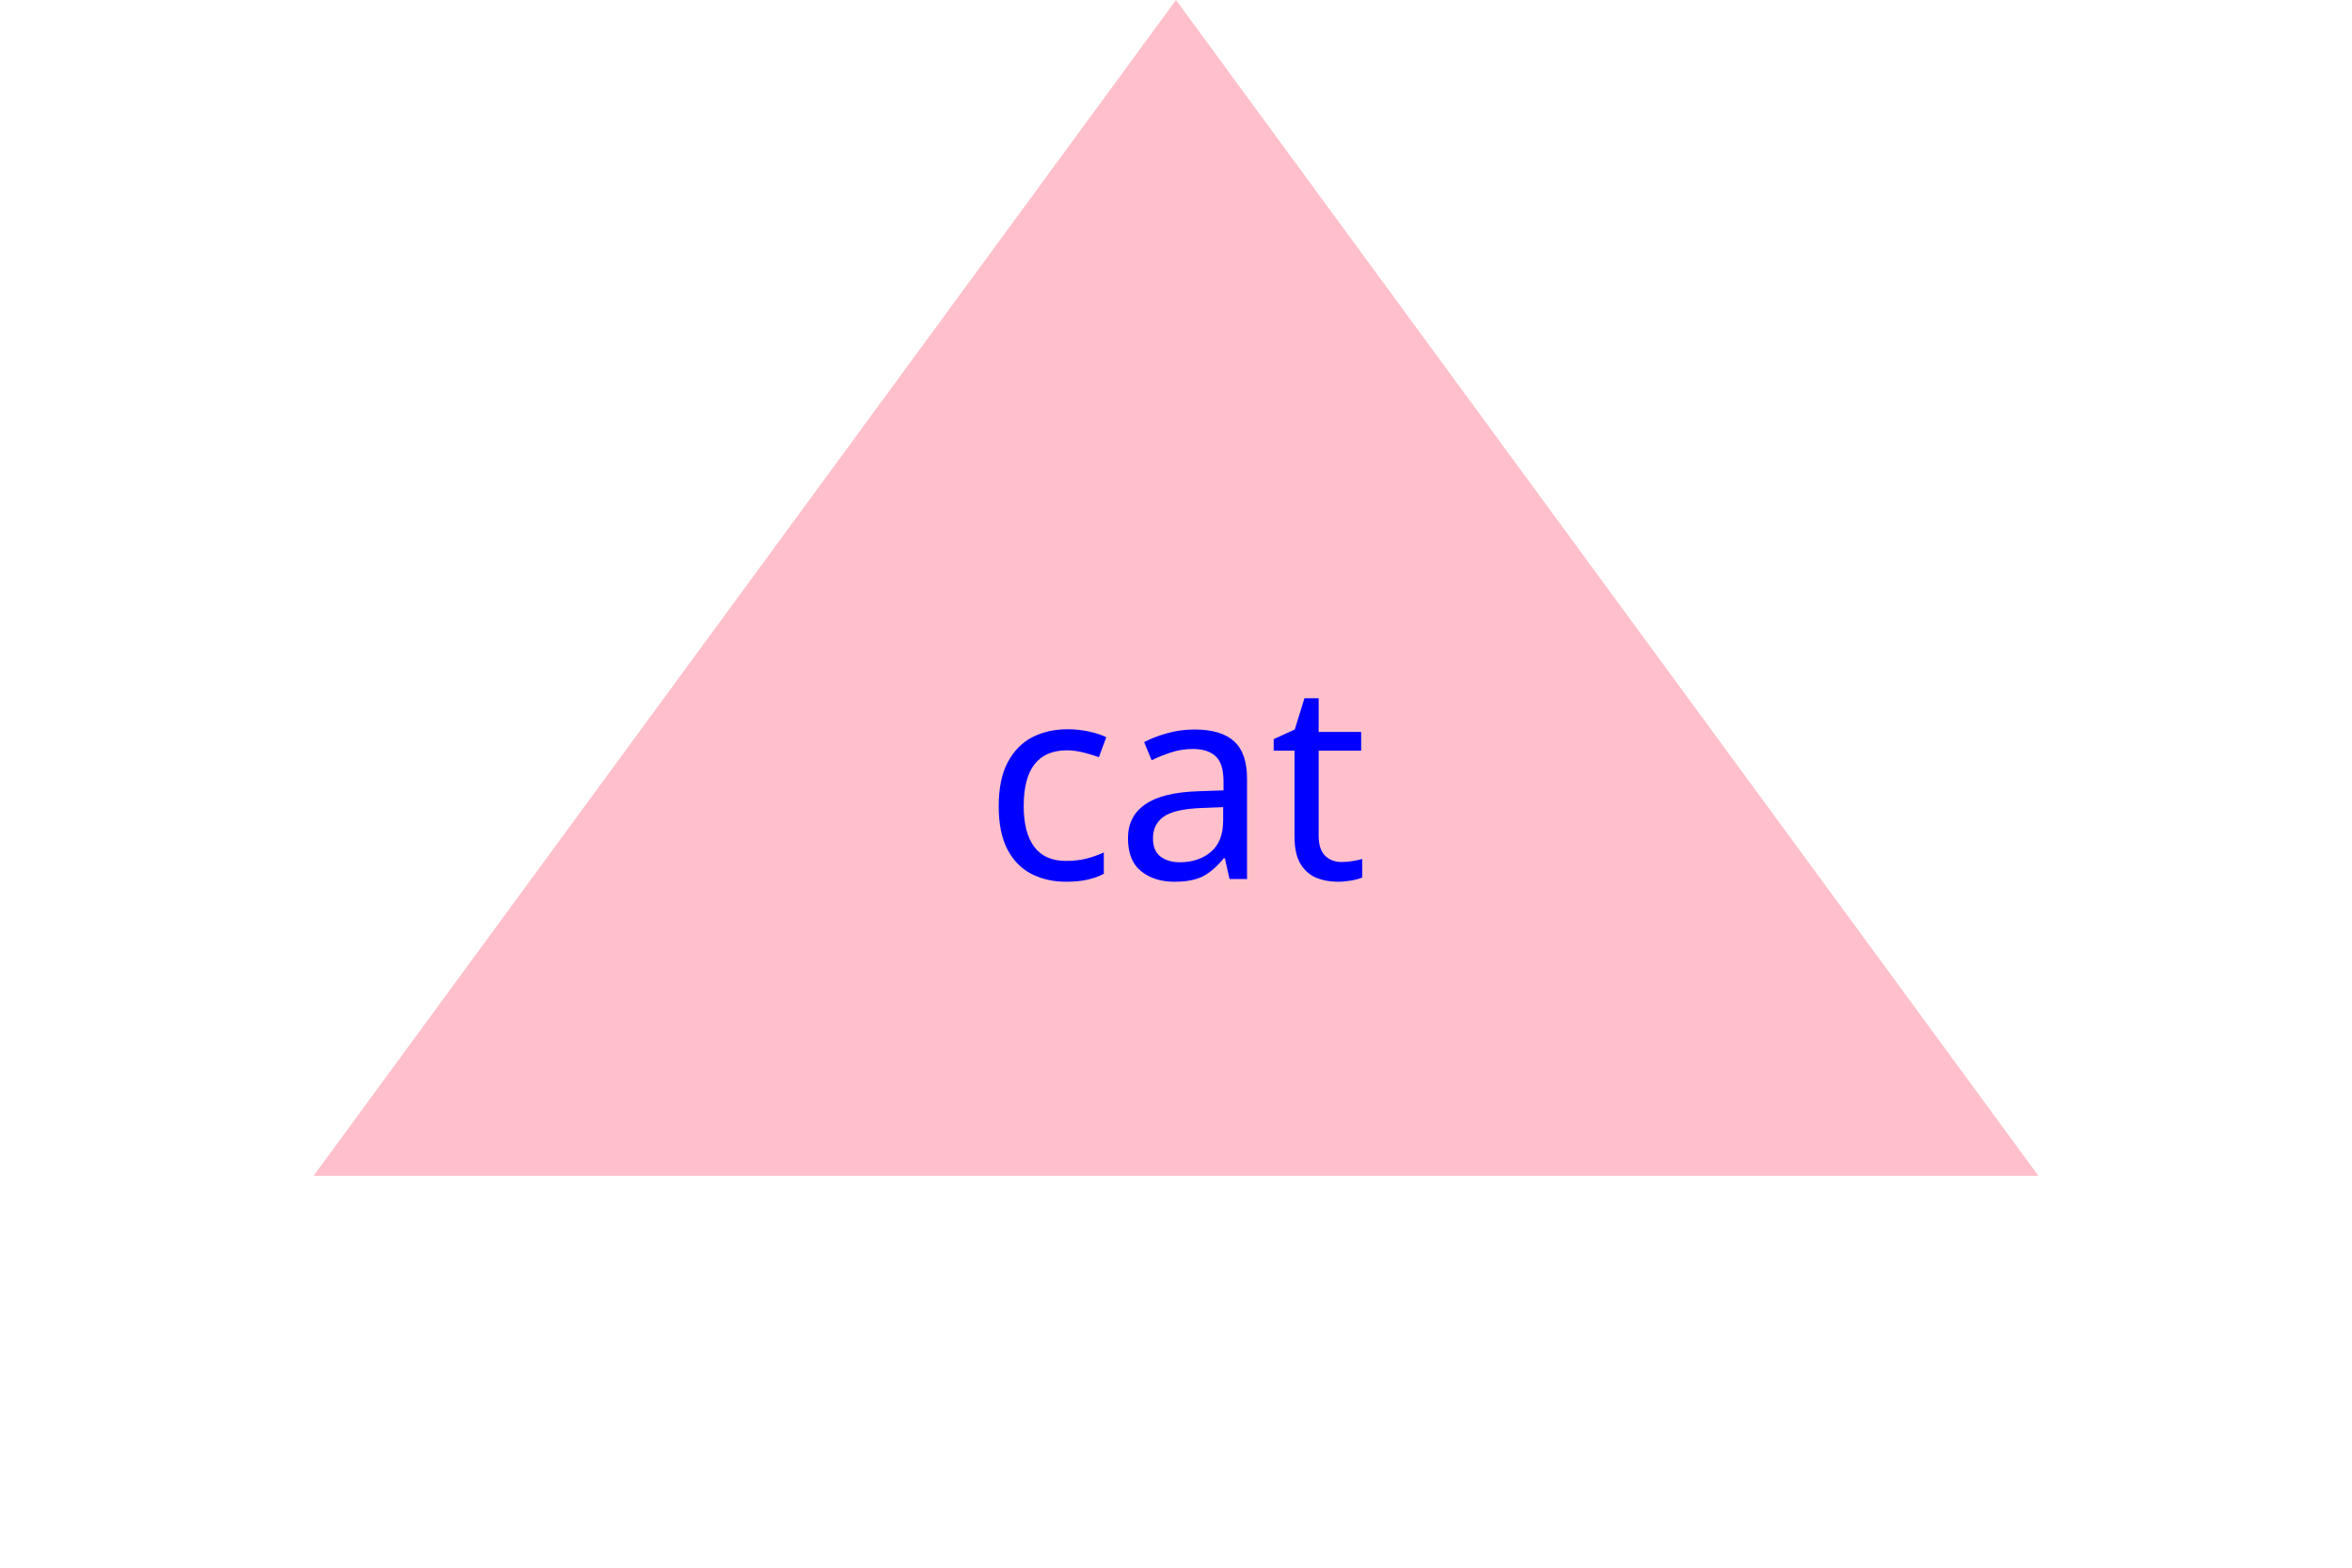
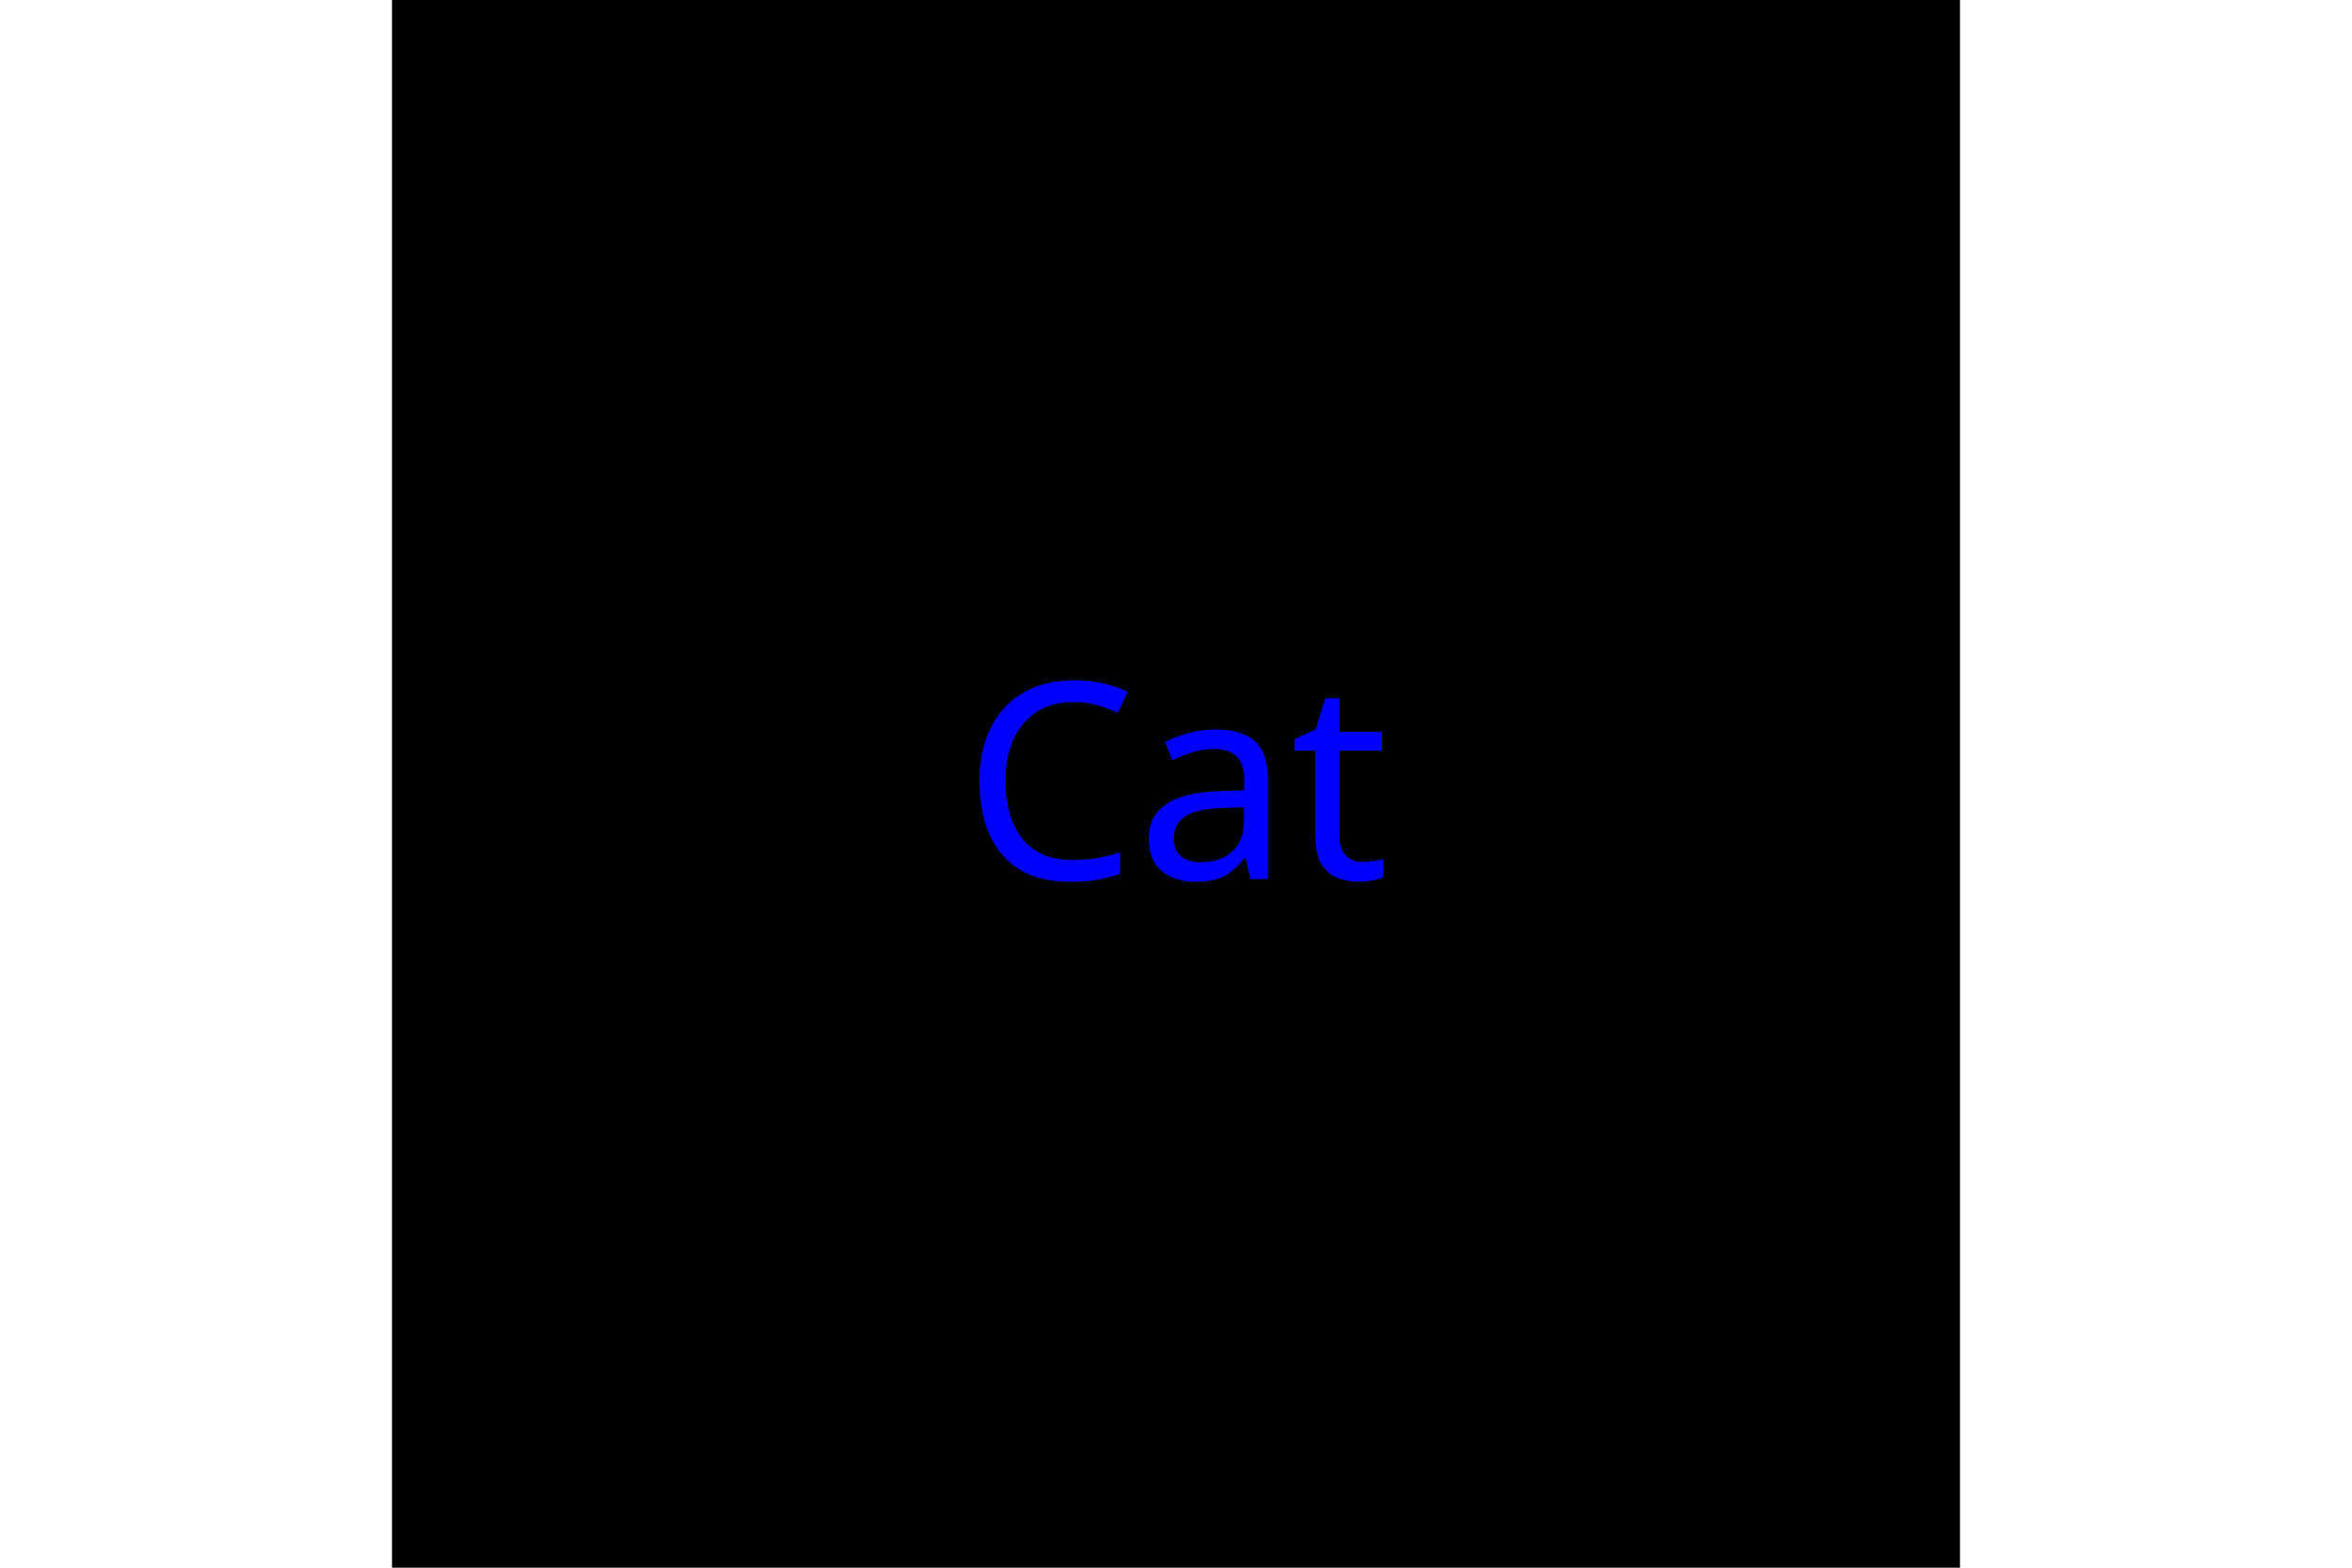
<svg xmlns="http://www.w3.org/2000/svg" width="300" height="200">
-   <polygon points="150,0 260,150 40,150" fill="pink" />
-   <text x="50%" y="50%" font-family="Verdana" font-size="35" fill="blue" text-anchor="middle" dominant-baseline="middle">cat</text>
+   <rect x="50" y="0" width="200" height="200" fill="black" />
+   <text x="50%" y="50%" font-family="Verdana" font-size="35" fill="blue" text-anchor="middle" dominant-baseline="middle">Cat</text>
</svg>
